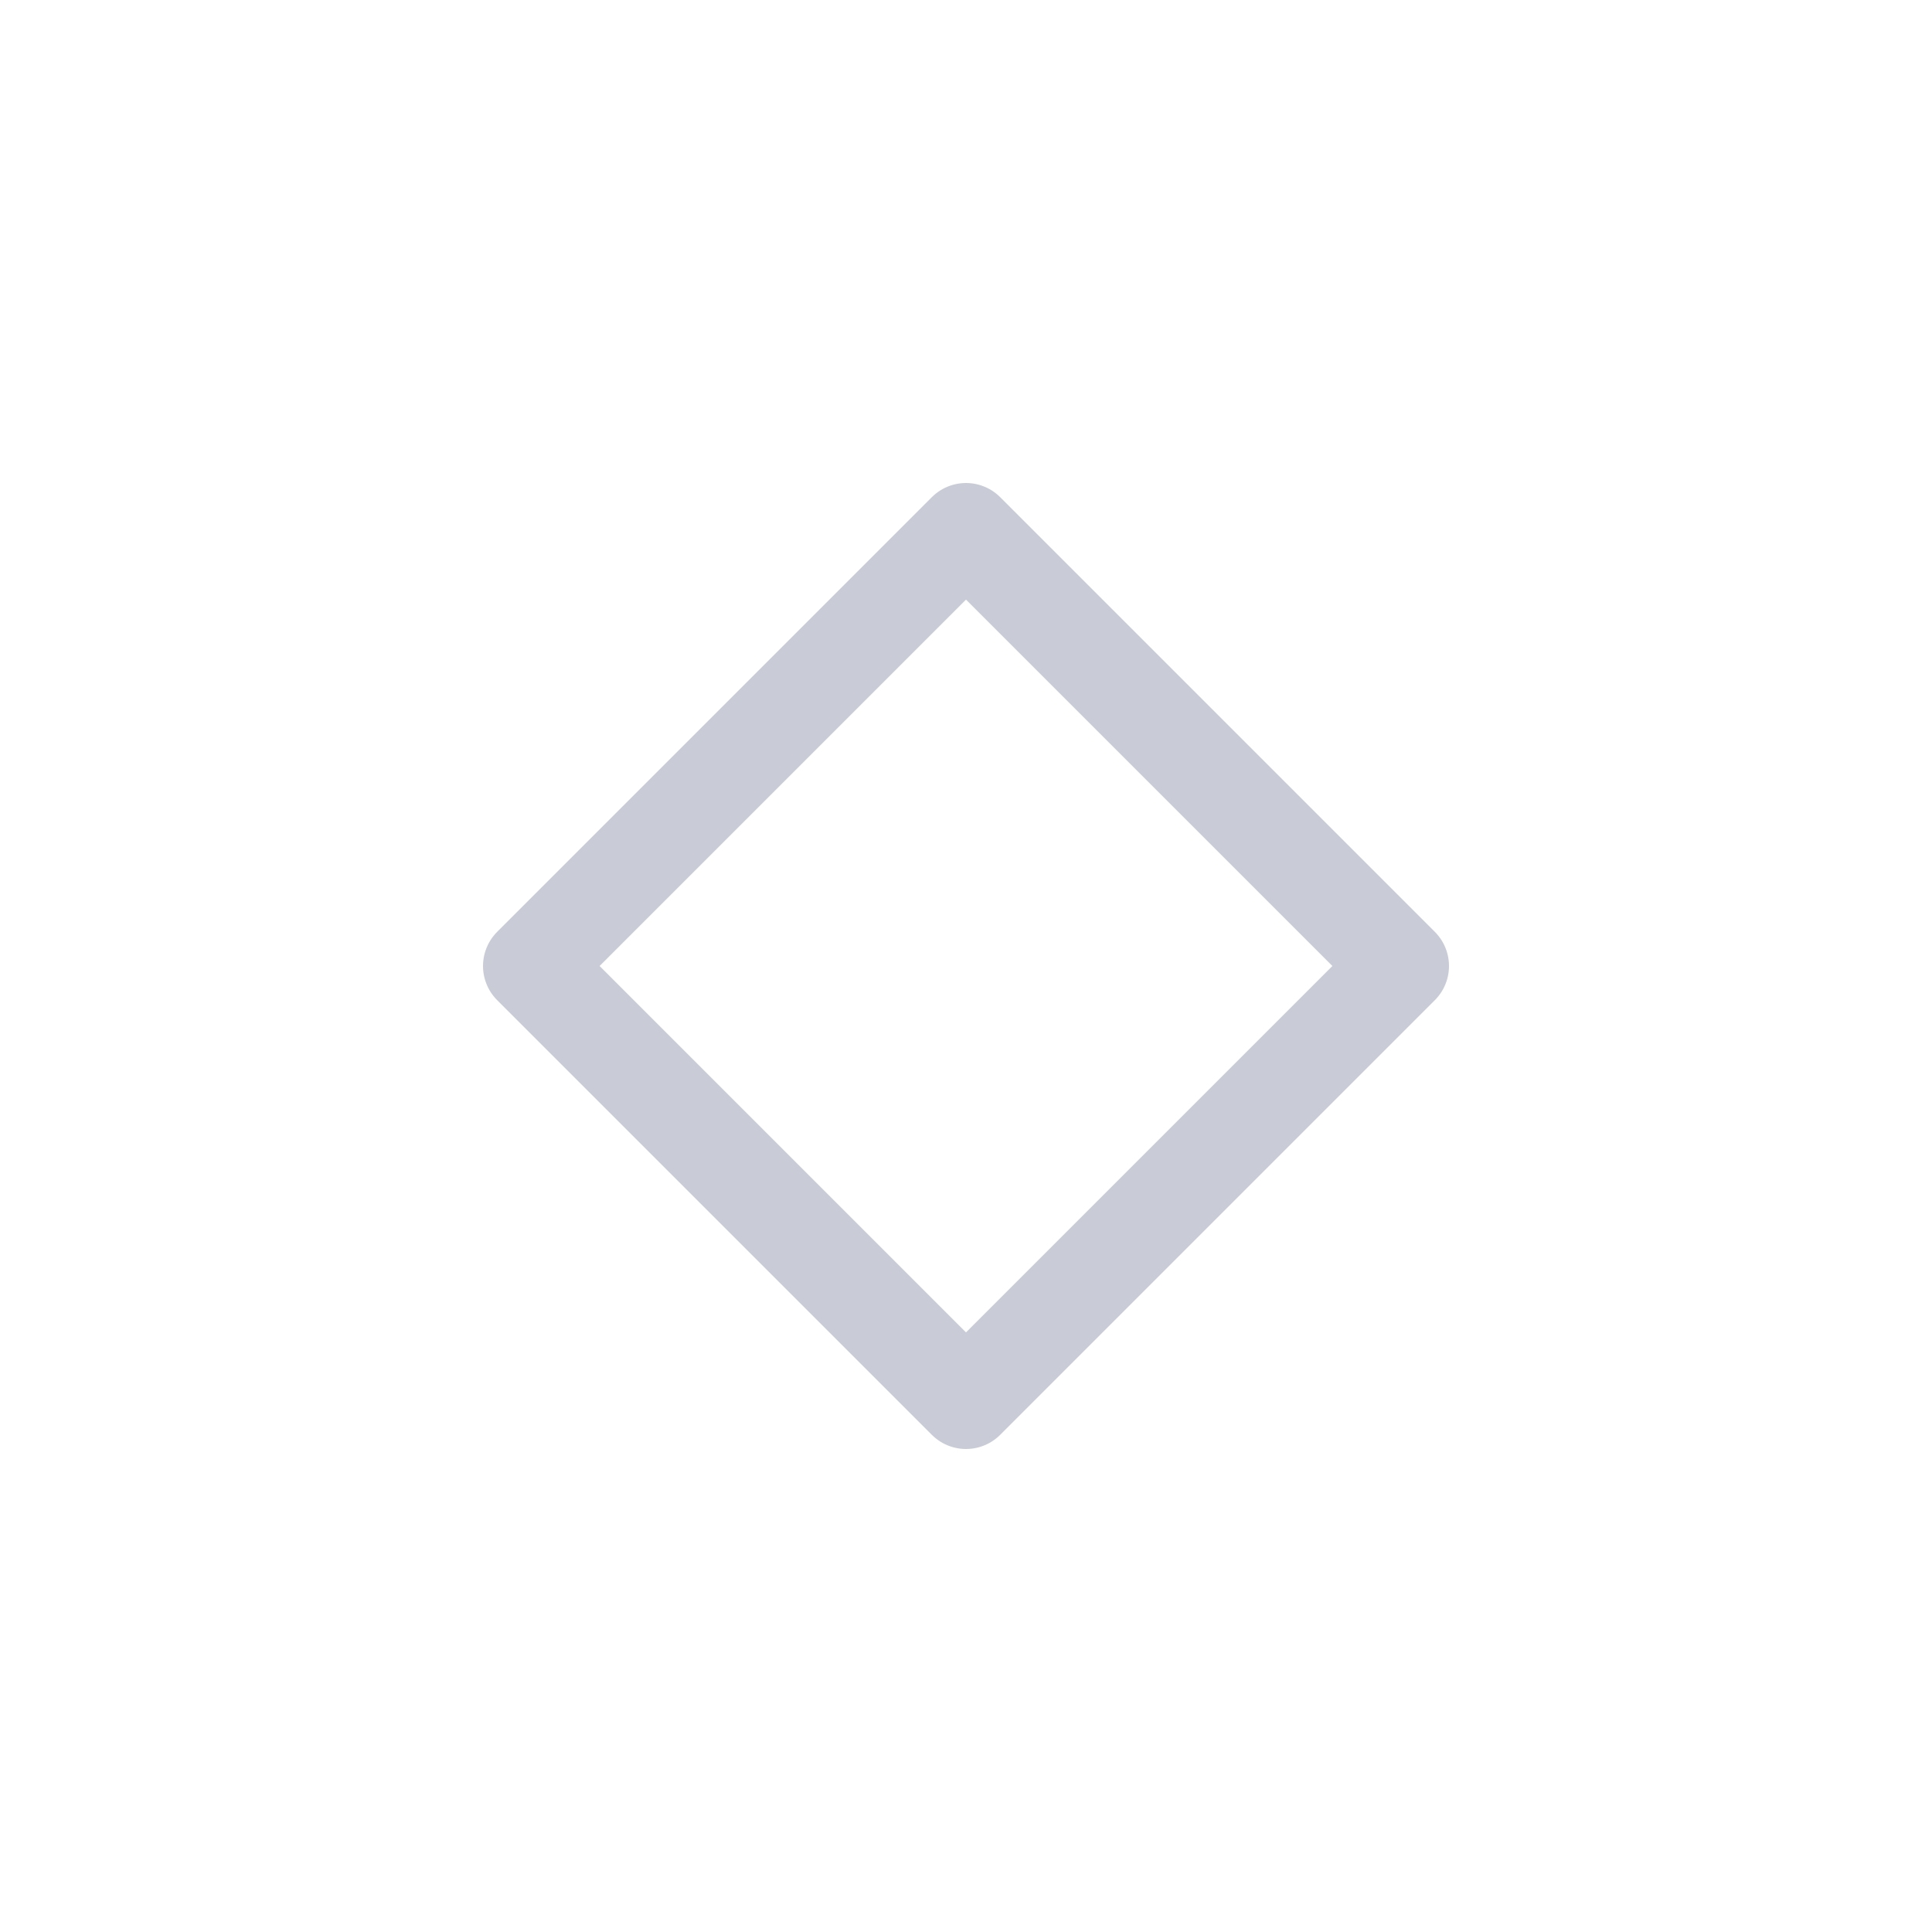
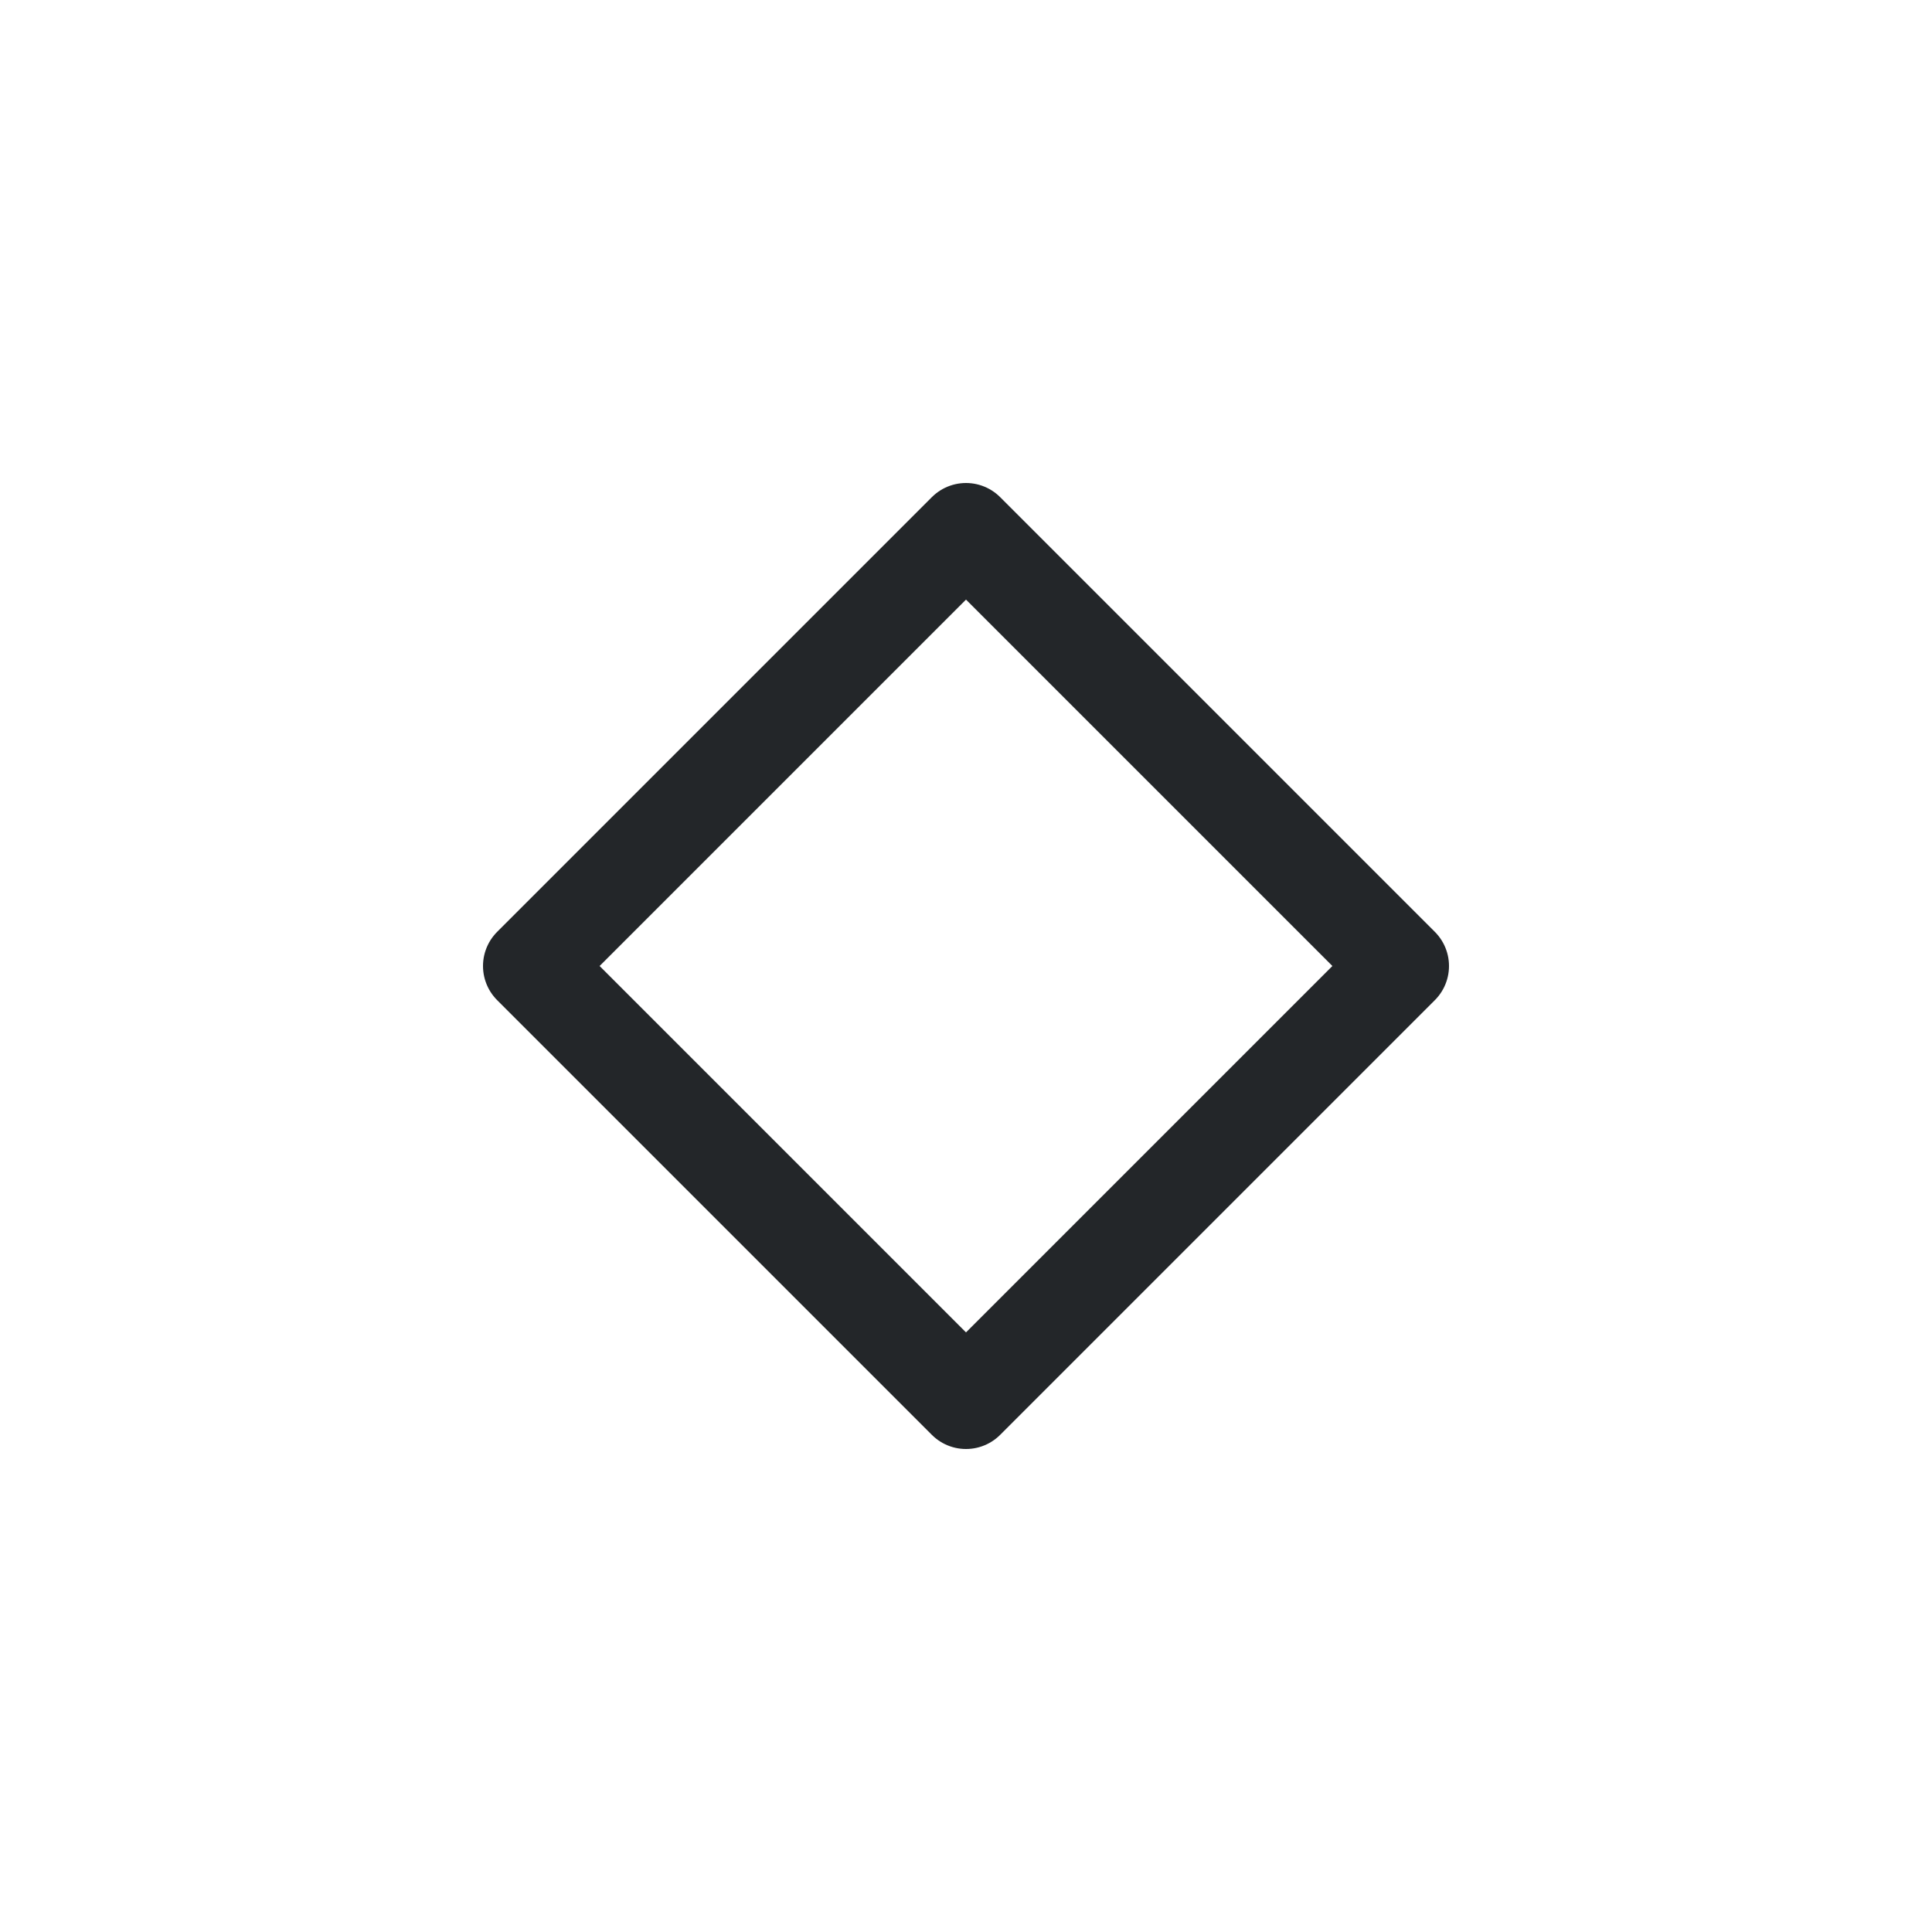
<svg xmlns="http://www.w3.org/2000/svg" width="20" height="20" viewBox="0 0 20 20" fill="none">
-   <path d="M14.5 10L10 5.5L5.5 10L10 14.5L14.5 10Z" stroke="#C9CCD6" stroke-linecap="round" stroke-linejoin="round" />
+   <path d="M14.5 10L10 5.5L5.5 10L10 14.5L14.5 10Z" stroke="#232629" stroke-linecap="round" stroke-linejoin="round" />
</svg>
